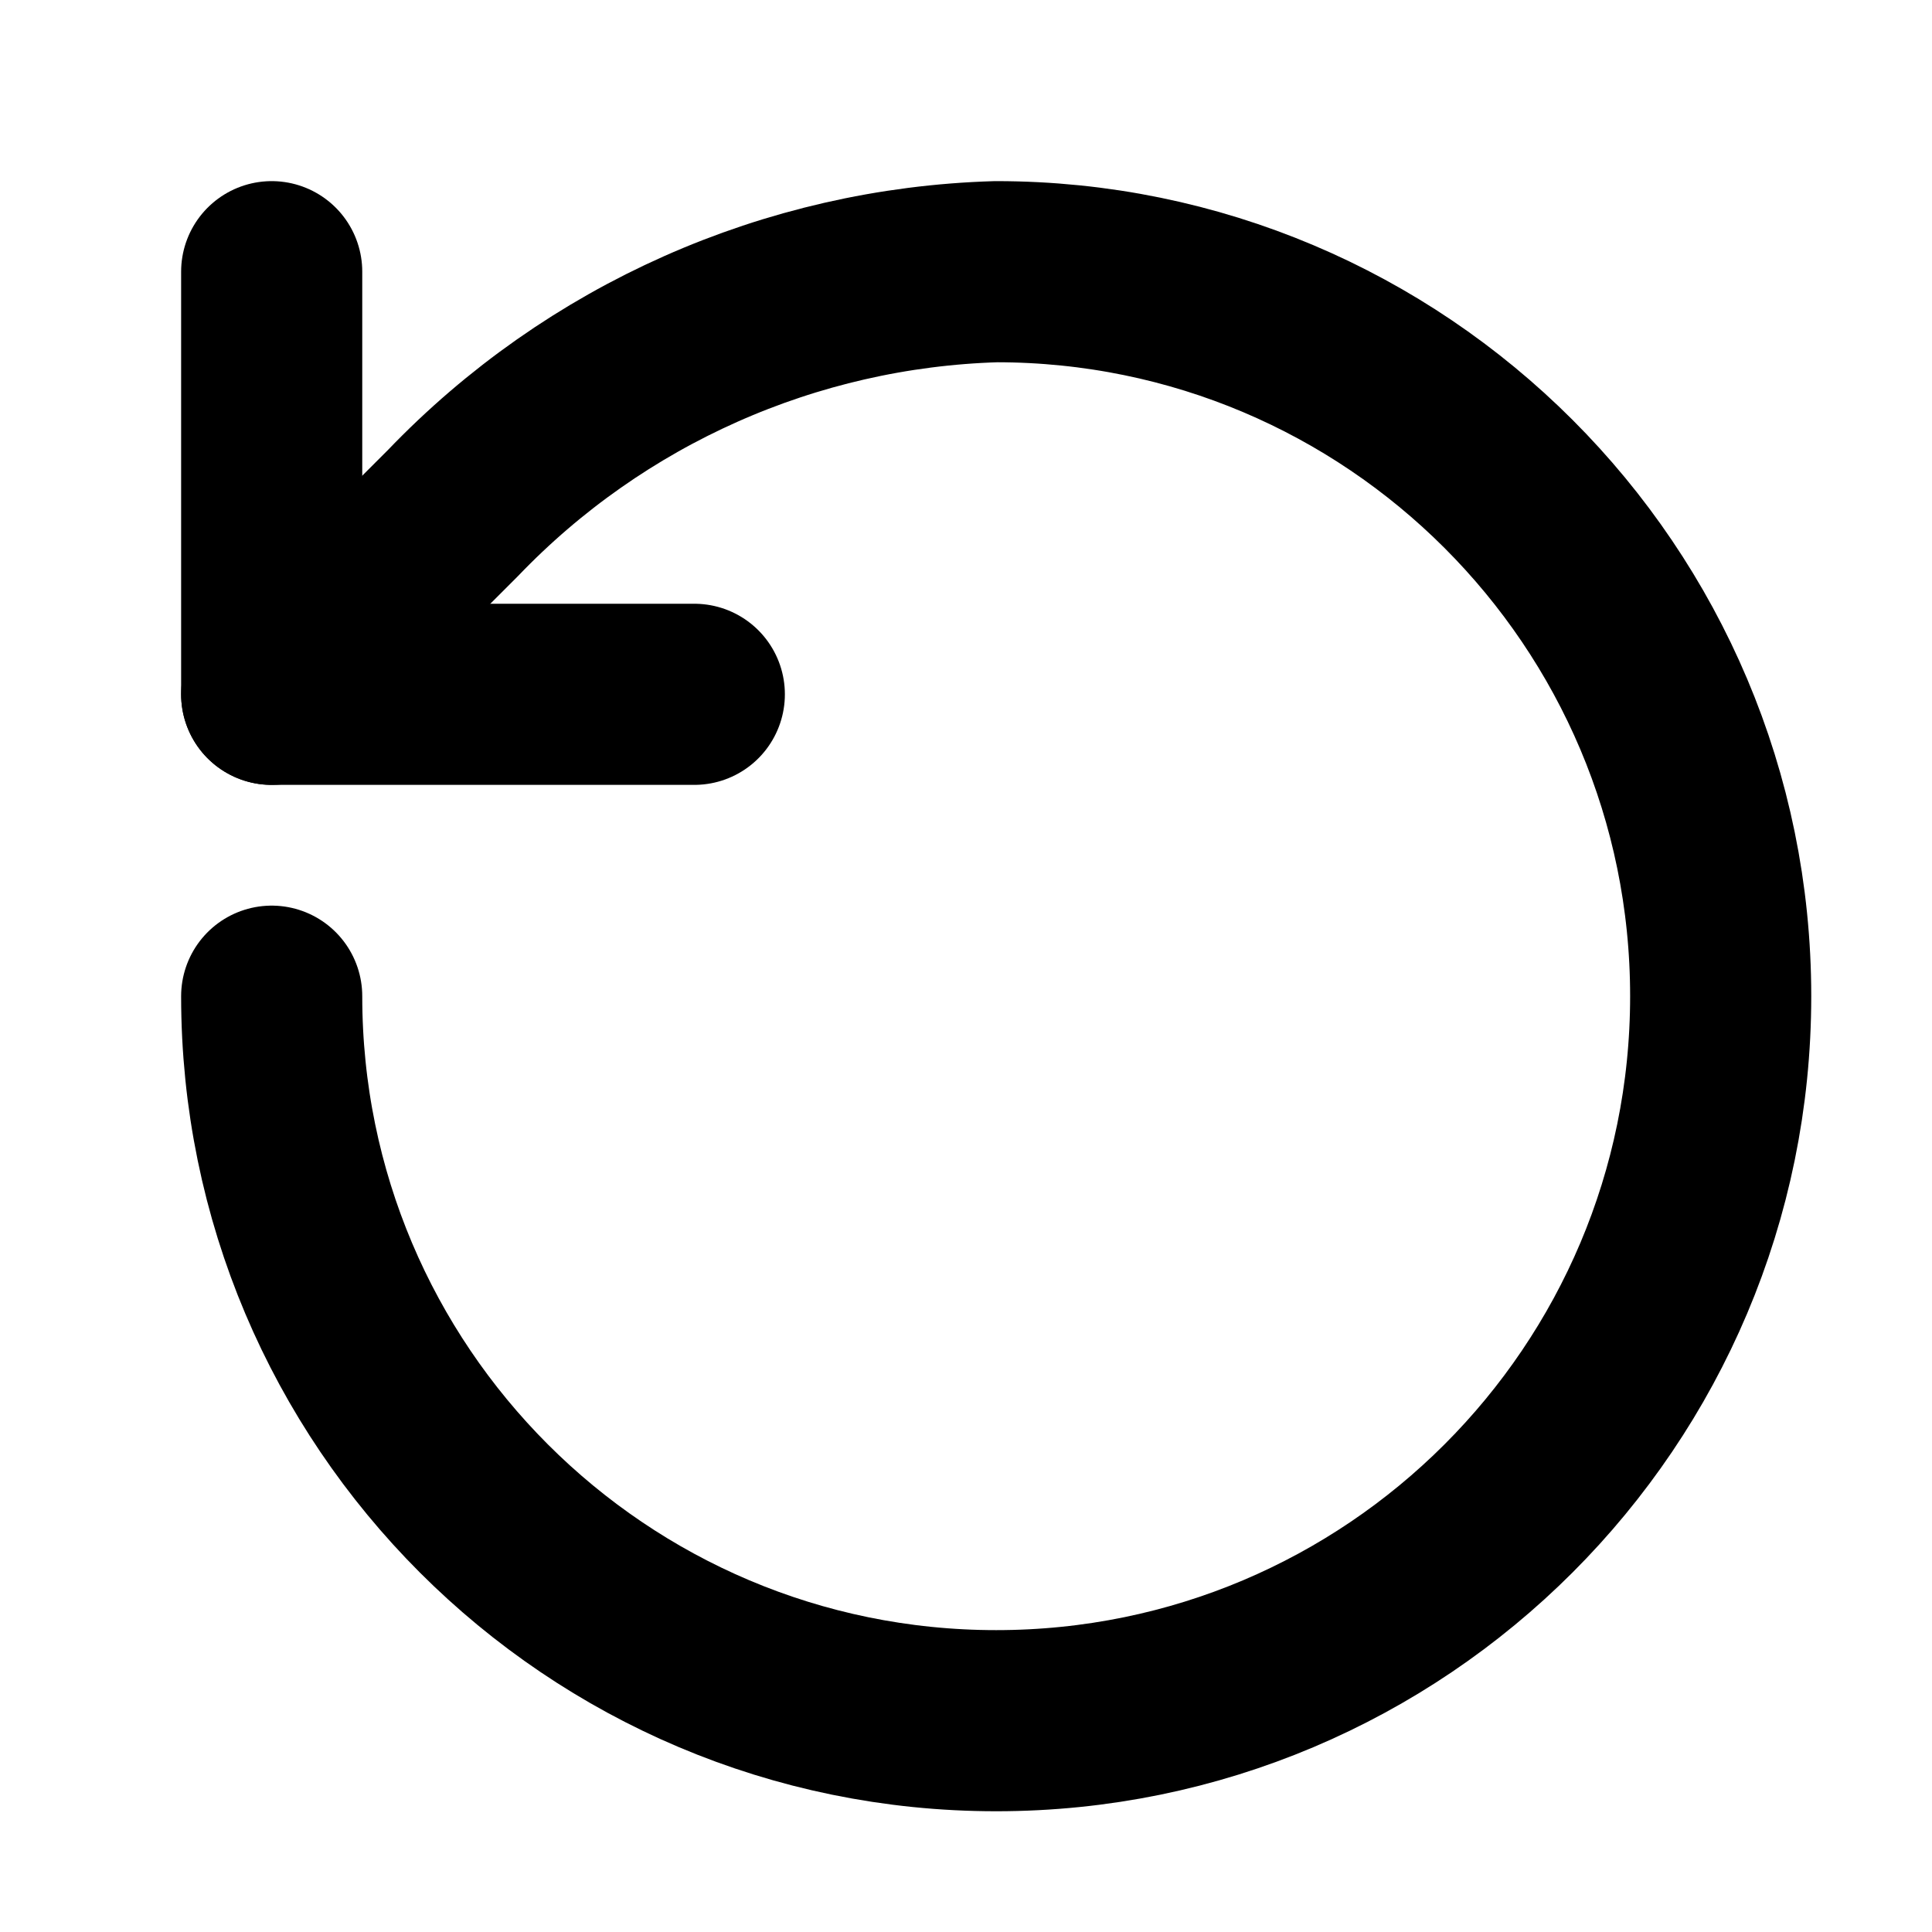
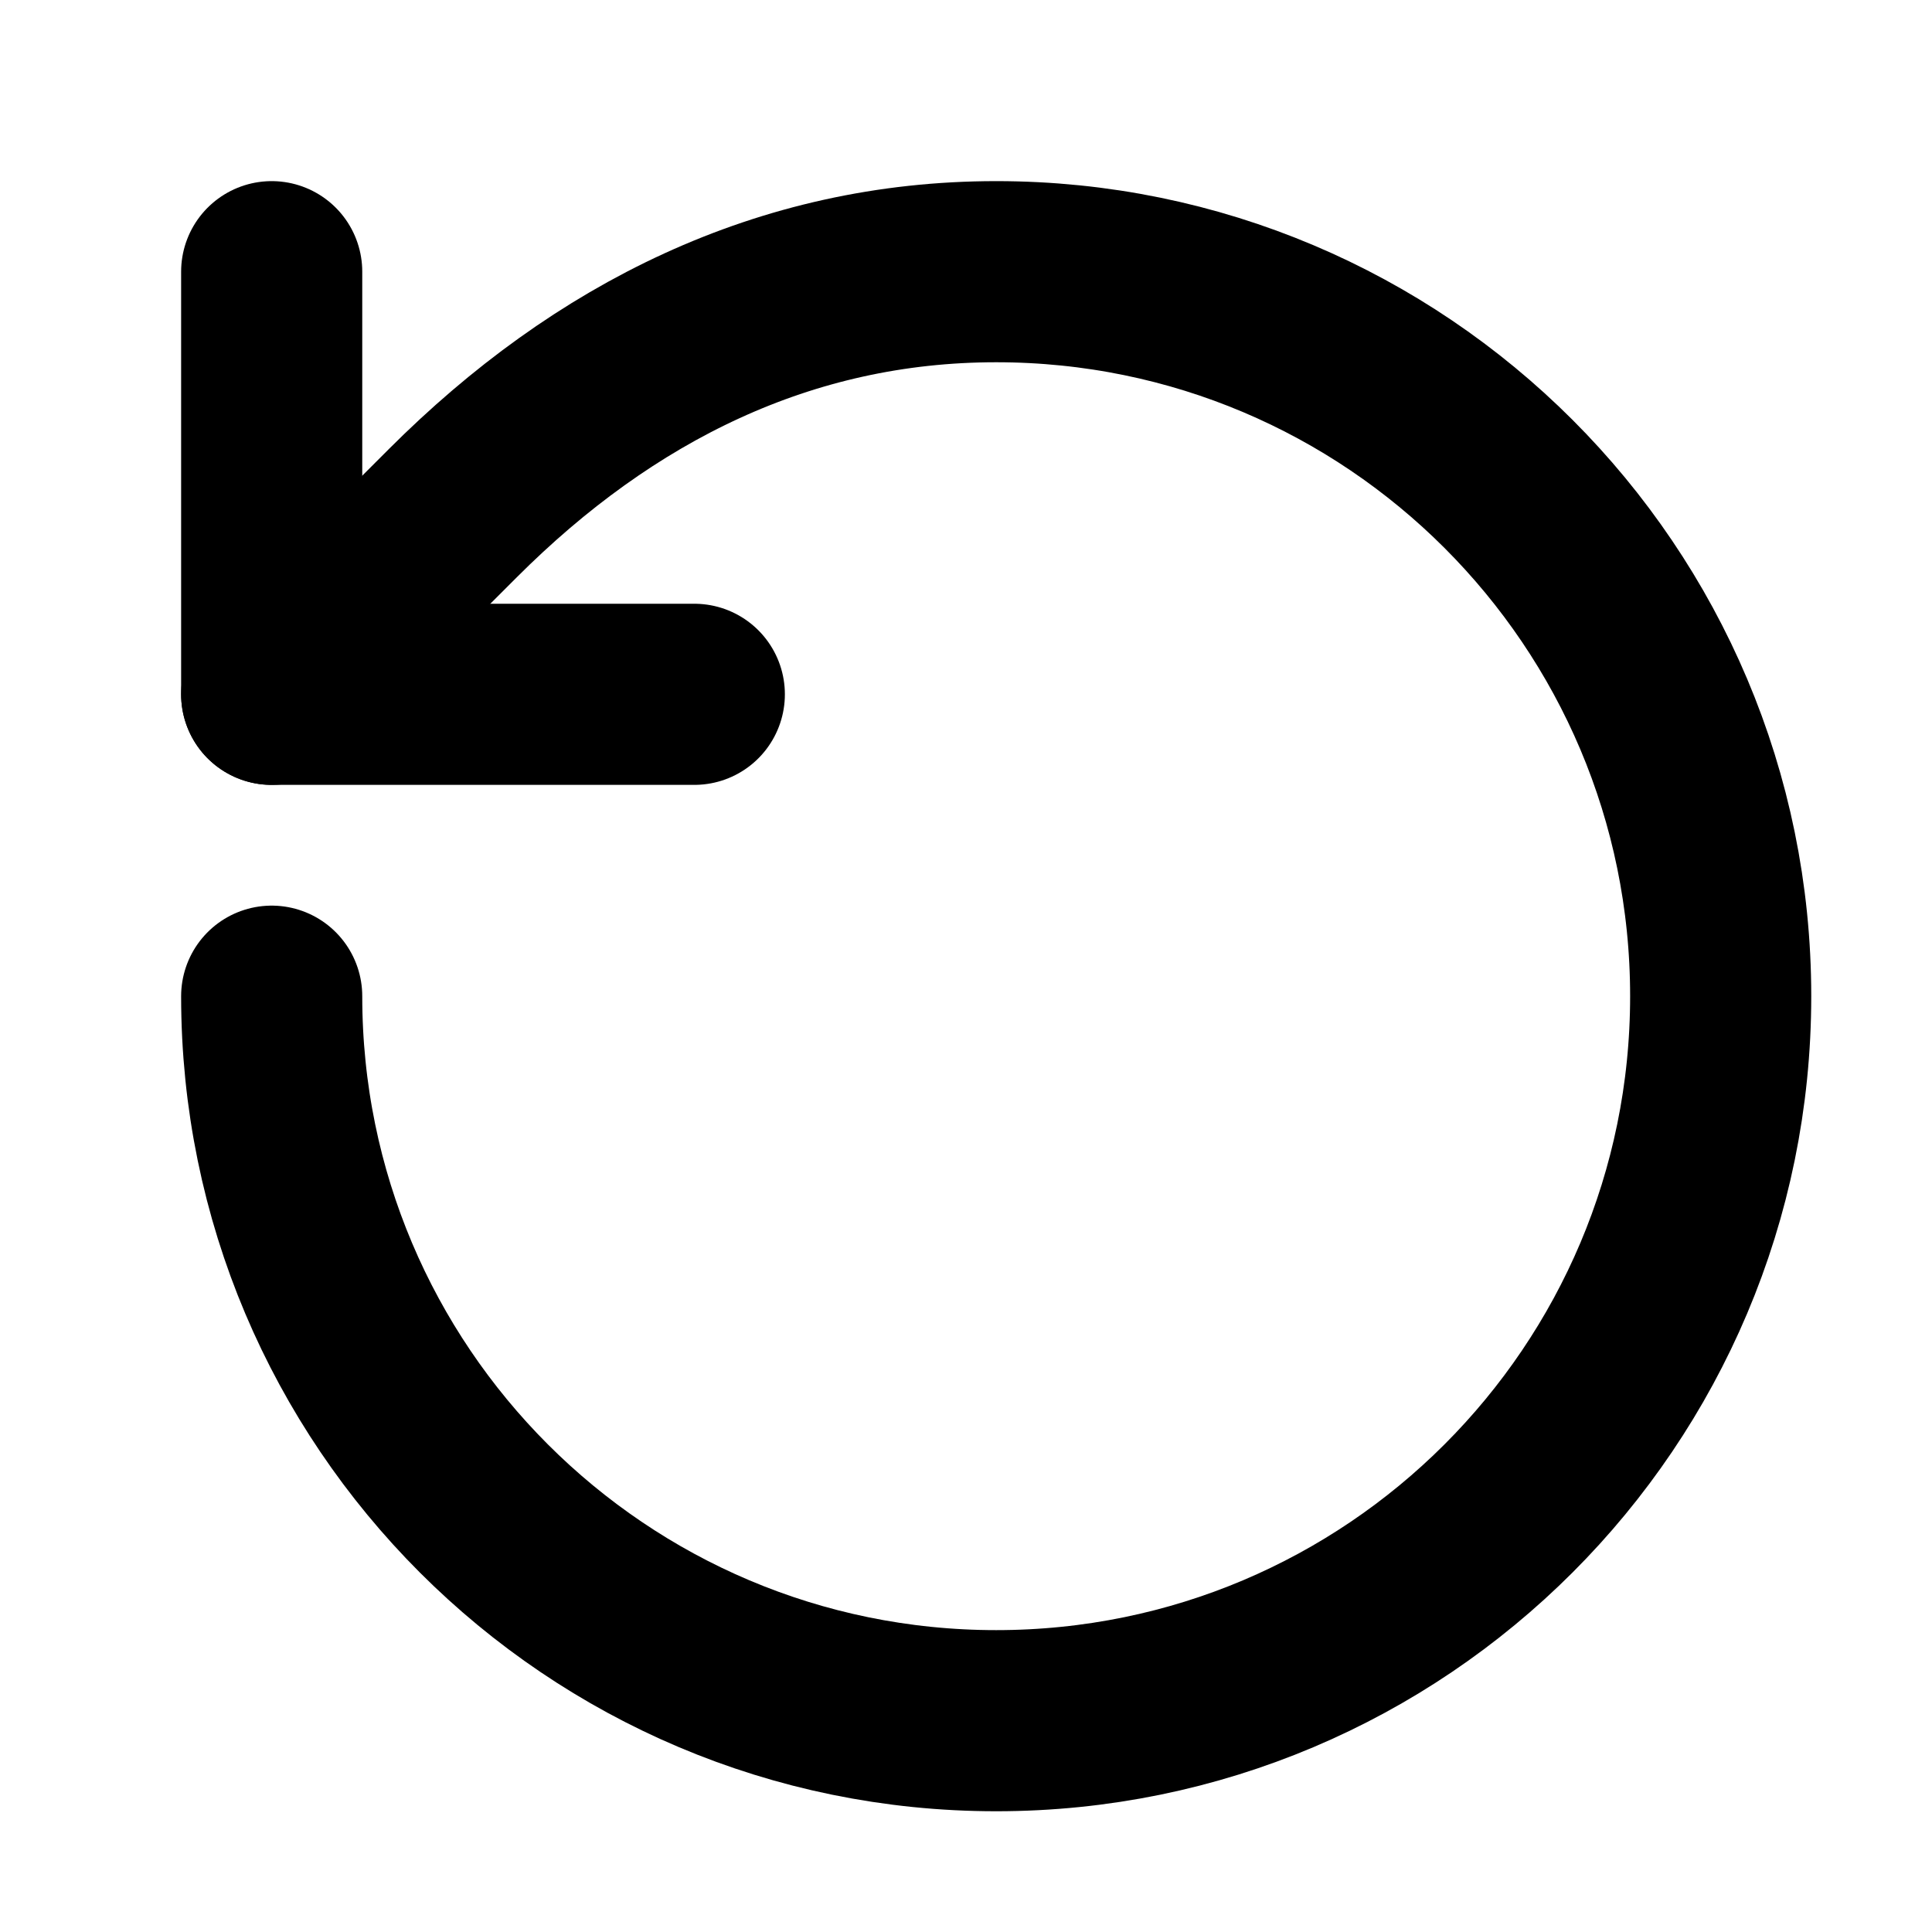
<svg xmlns="http://www.w3.org/2000/svg" width="16" height="16" viewBox="0 0 16 16" fill="none" stroke="currentColor" stroke-width="1.5" stroke-linecap="round" stroke-linejoin="round">
-   <path d="M2.25 8.25A6 6 0 1 0 8.25 2.25 6.5 6.5 0 0 0 3.75 4.25L2.25 5.75" />
+   <path d="M2.25 8.25A6 6 0 1 0 8.25 2.25C6.5 2.25 5 3 3.75 4.25L2.25 5.75" />
  <path d="M2.25 2.25 2.25 5.75 5.75 5.75" />
</svg>
